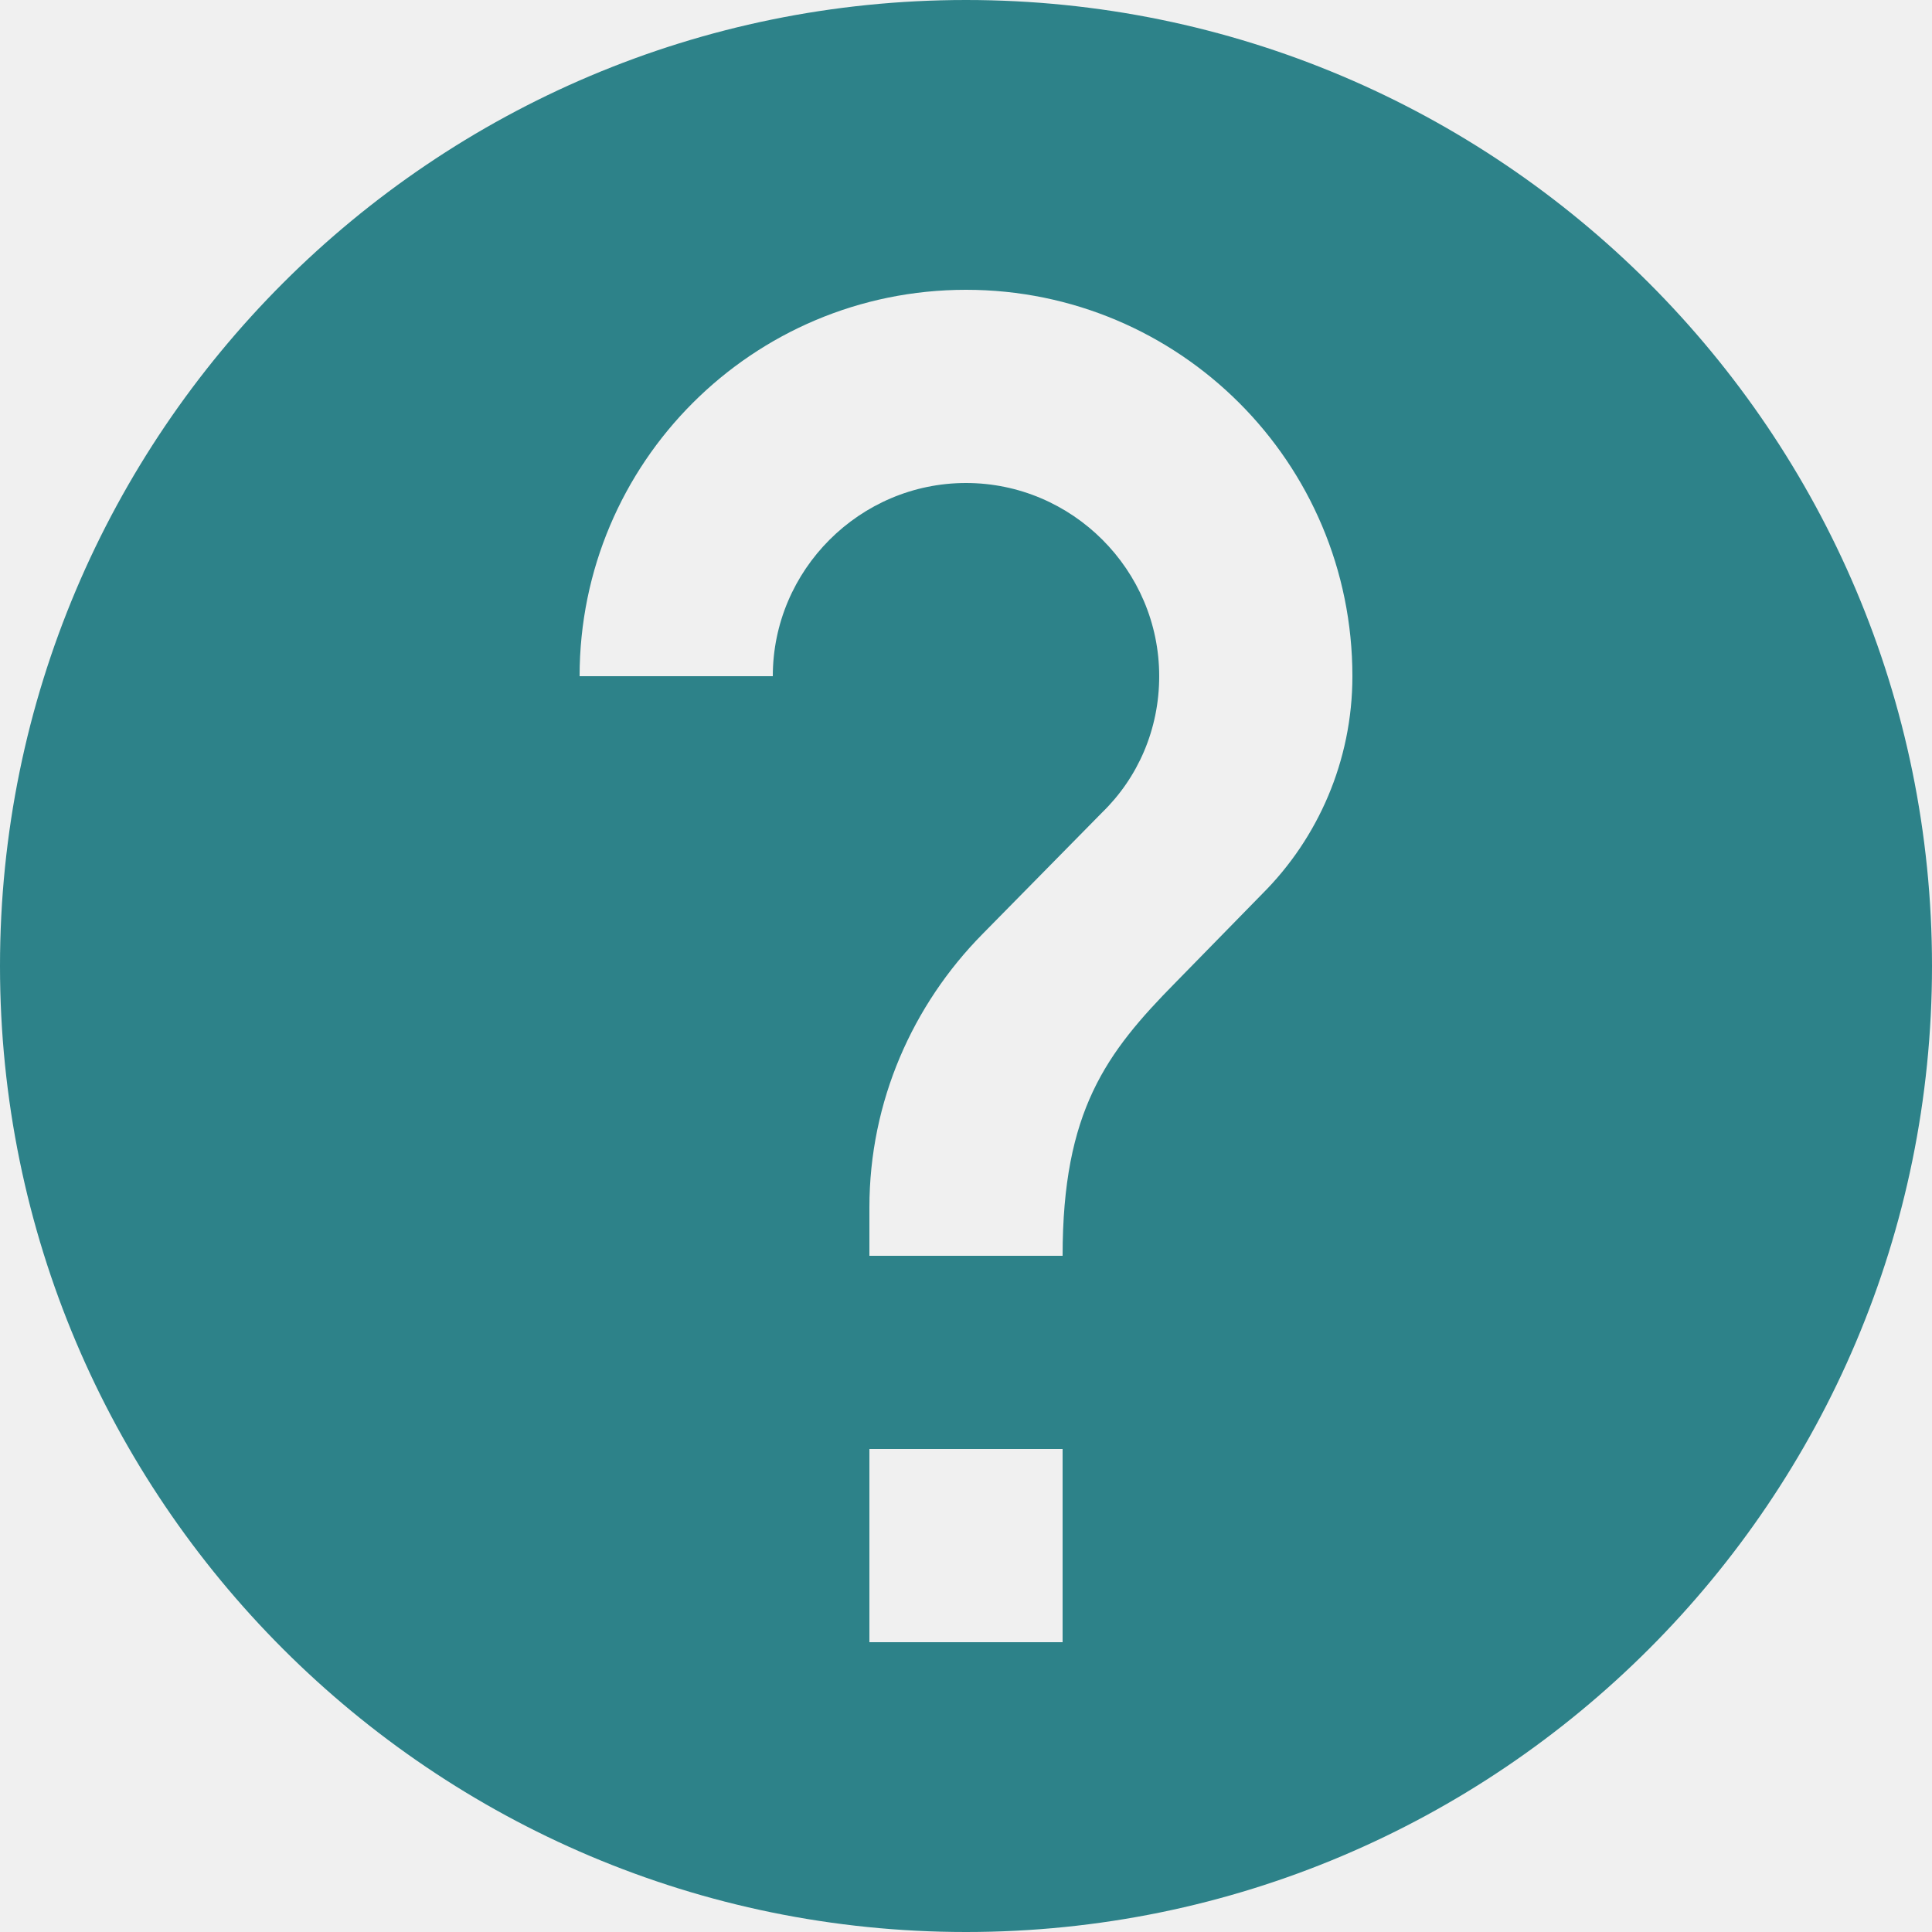
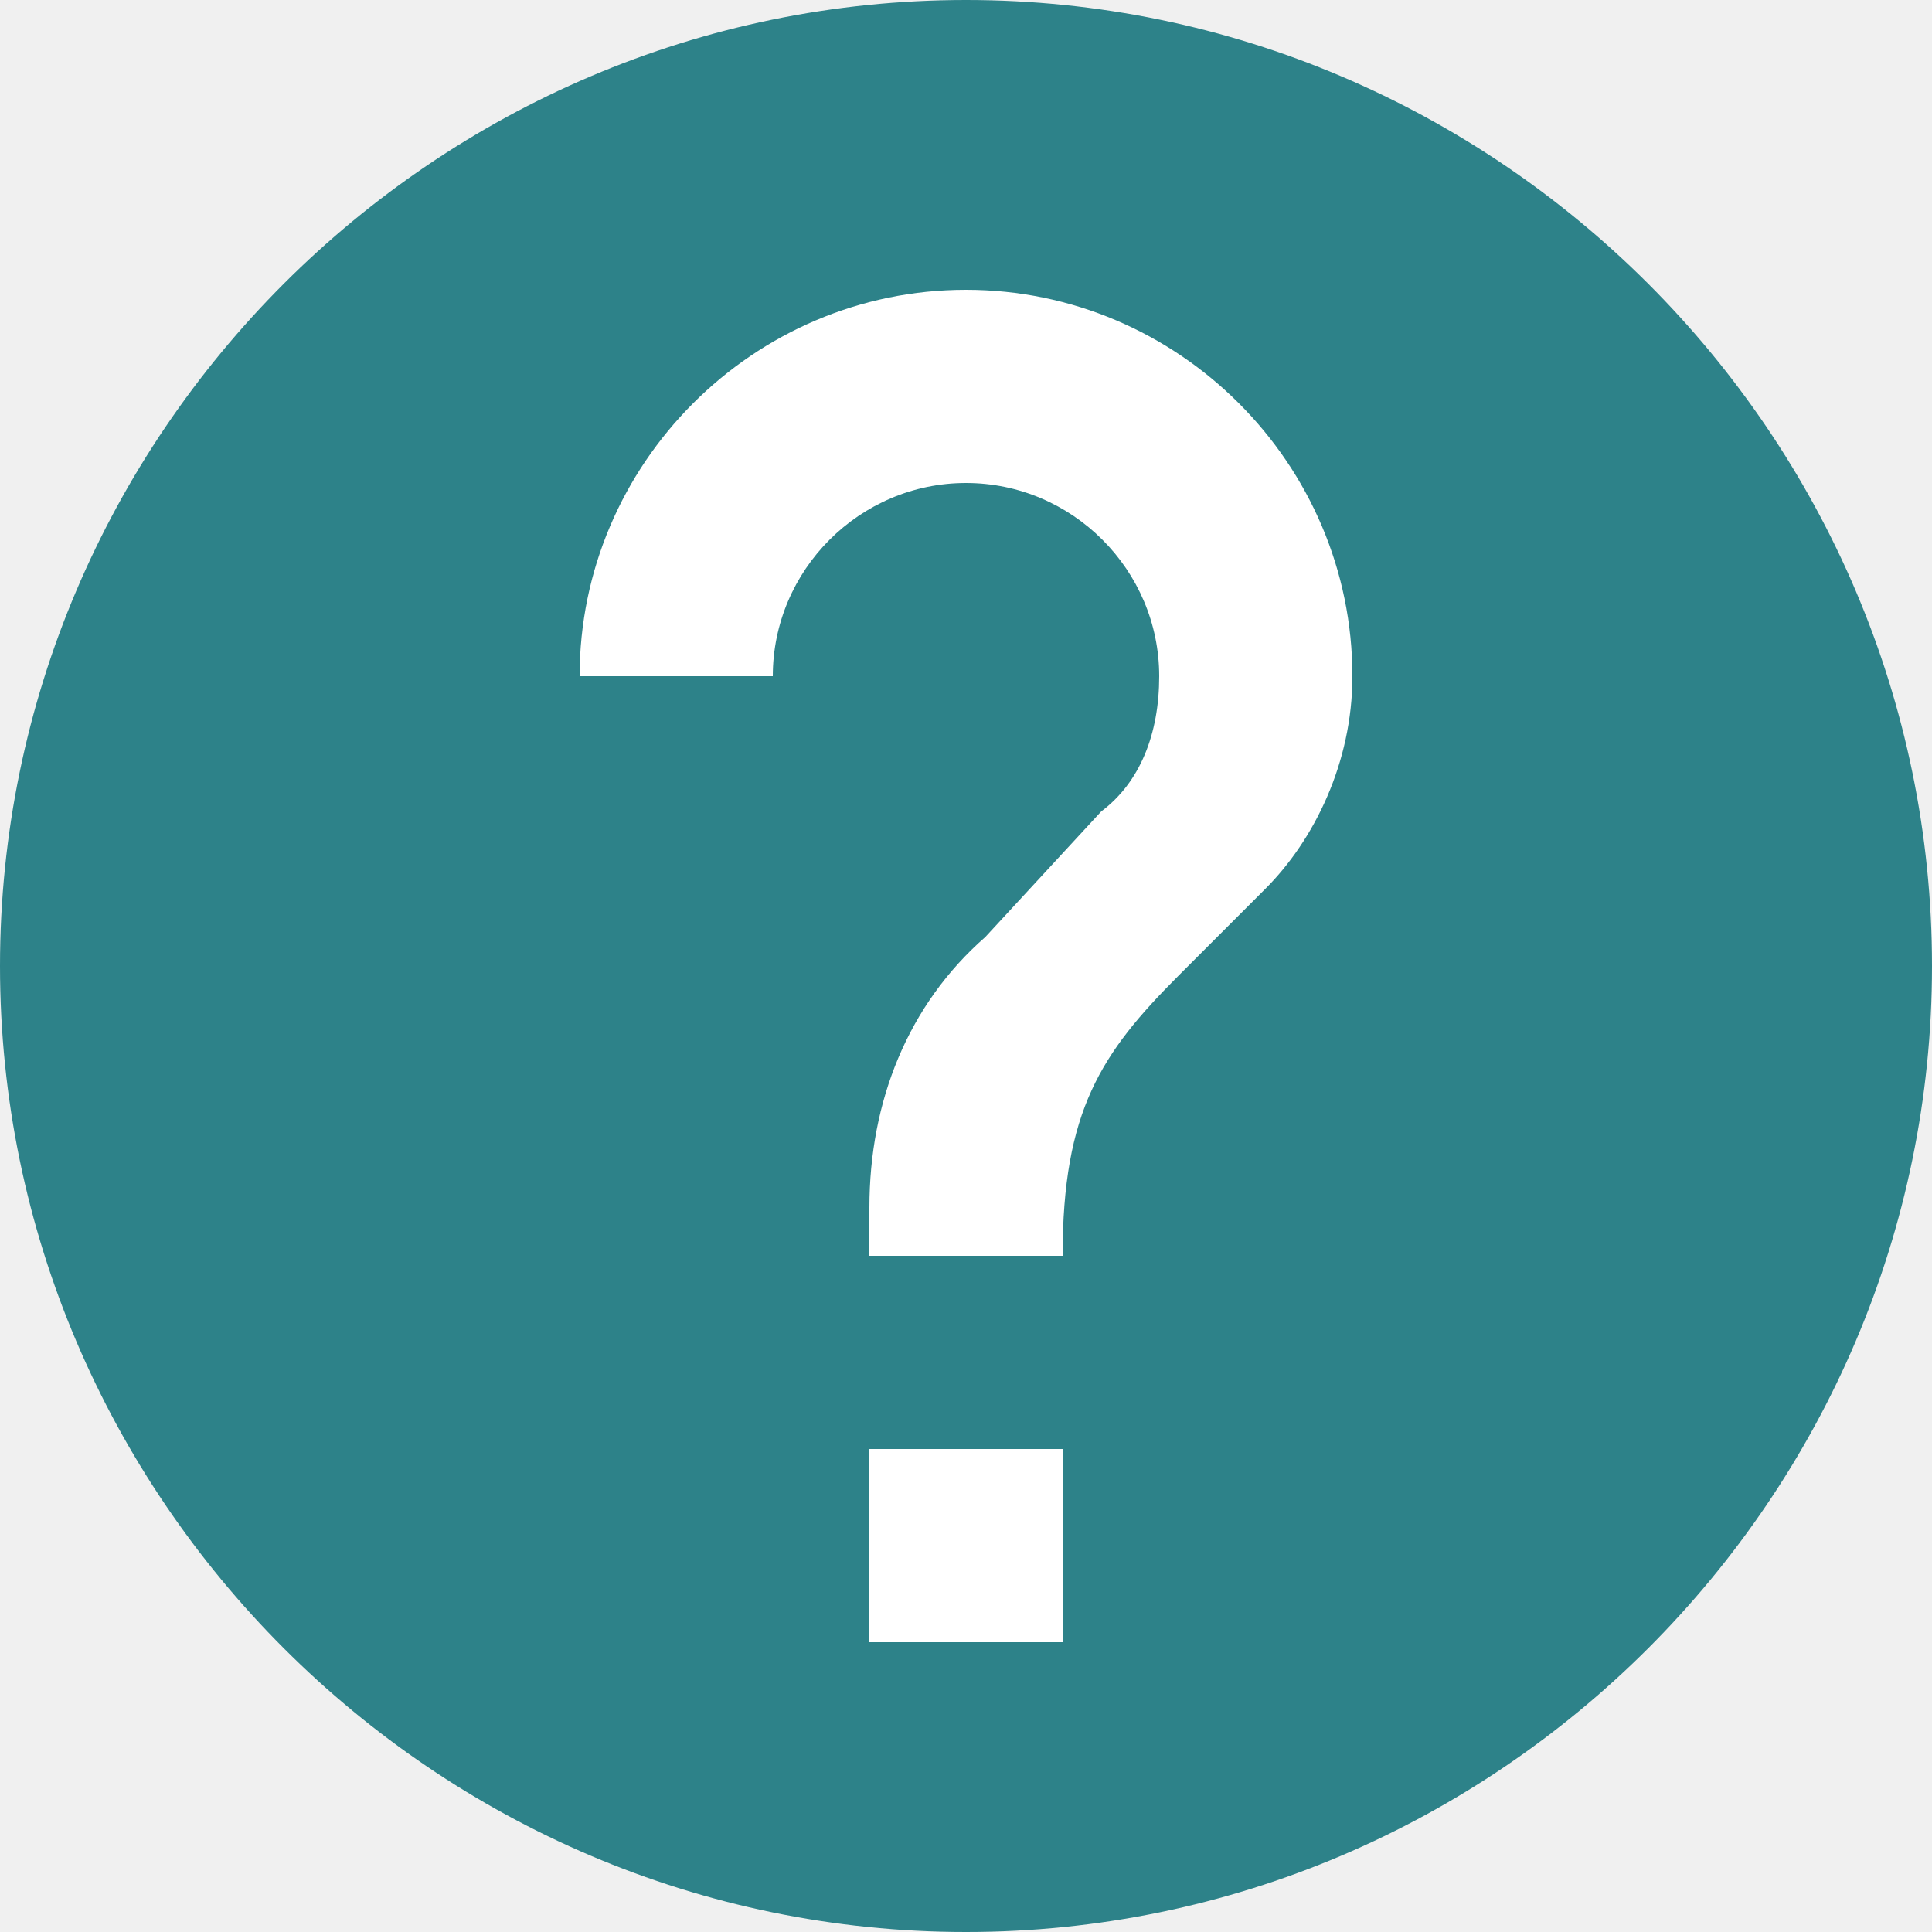
- <svg xmlns="http://www.w3.org/2000/svg" width="20" height="20" viewBox="0 0 20 20">
-   <path fill="#2D8289" fill-rule="nonzero" d="M10 0C4.48 0 0 4.48 0 10s4.48 10 10 10 10-4.48 10-10S15.52 0 10 0zm1 17H9v-2h2v2zm2.07-7.75l-.9.92C11.45 10.9 11 11.5 11 13H9v-.5c0-1.1.45-2.1 1.17-2.83l1.24-1.26c.37-.36.59-.86.59-1.41 0-1.1-.9-2-2-2s-2 .9-2 2H6c0-2.21 1.79-4 4-4s4 1.79 4 4c0 .88-.36 1.68-.93 2.25z" />
+ <svg xmlns="http://www.w3.org/2000/svg" version="1.1" id="Layer_1" x="0px" y="0px" viewBox="0 0 20 20" style="enable-background:new 0 0 20 20;" xml:space="preserve">
+   <style type="text/css">
+ 	.st0{fill:#2D8289;}
+ 	.st1{fill:#FFFFFF;}
+ </style>
+   <g>
+     <g transform="translate(-329, -235)">
+       <g id="Group" transform="translate(329, 235)">
+         <path id="Shape-Copy" class="st0" d="M10,0C4.5,0,0,4.5,0,10s4.5,10,10,10s10-4.5,10-10S15.5,0,10,0z" />
+       </g>
+     </g>
+   </g>
+   <g>
+     <rect x="9" y="15" class="st1" width="2" height="2" />
+     <path class="st1" d="M13.1,9.2l-0.9,0.9C11.4,10.9,11,11.5,11,13H9v-0.5c0-1.1,0.4-2.1,1.2-2.8l1.2-1.3C11.8,8.1,12,7.6,12,7   c0-1.1-0.9-2-2-2S8,5.9,8,7H6c0-2.2,1.8-4,4-4s4,1.8,4,4C14,7.9,13.6,8.7,13.1,9.2z" />
+   </g>
</svg>
